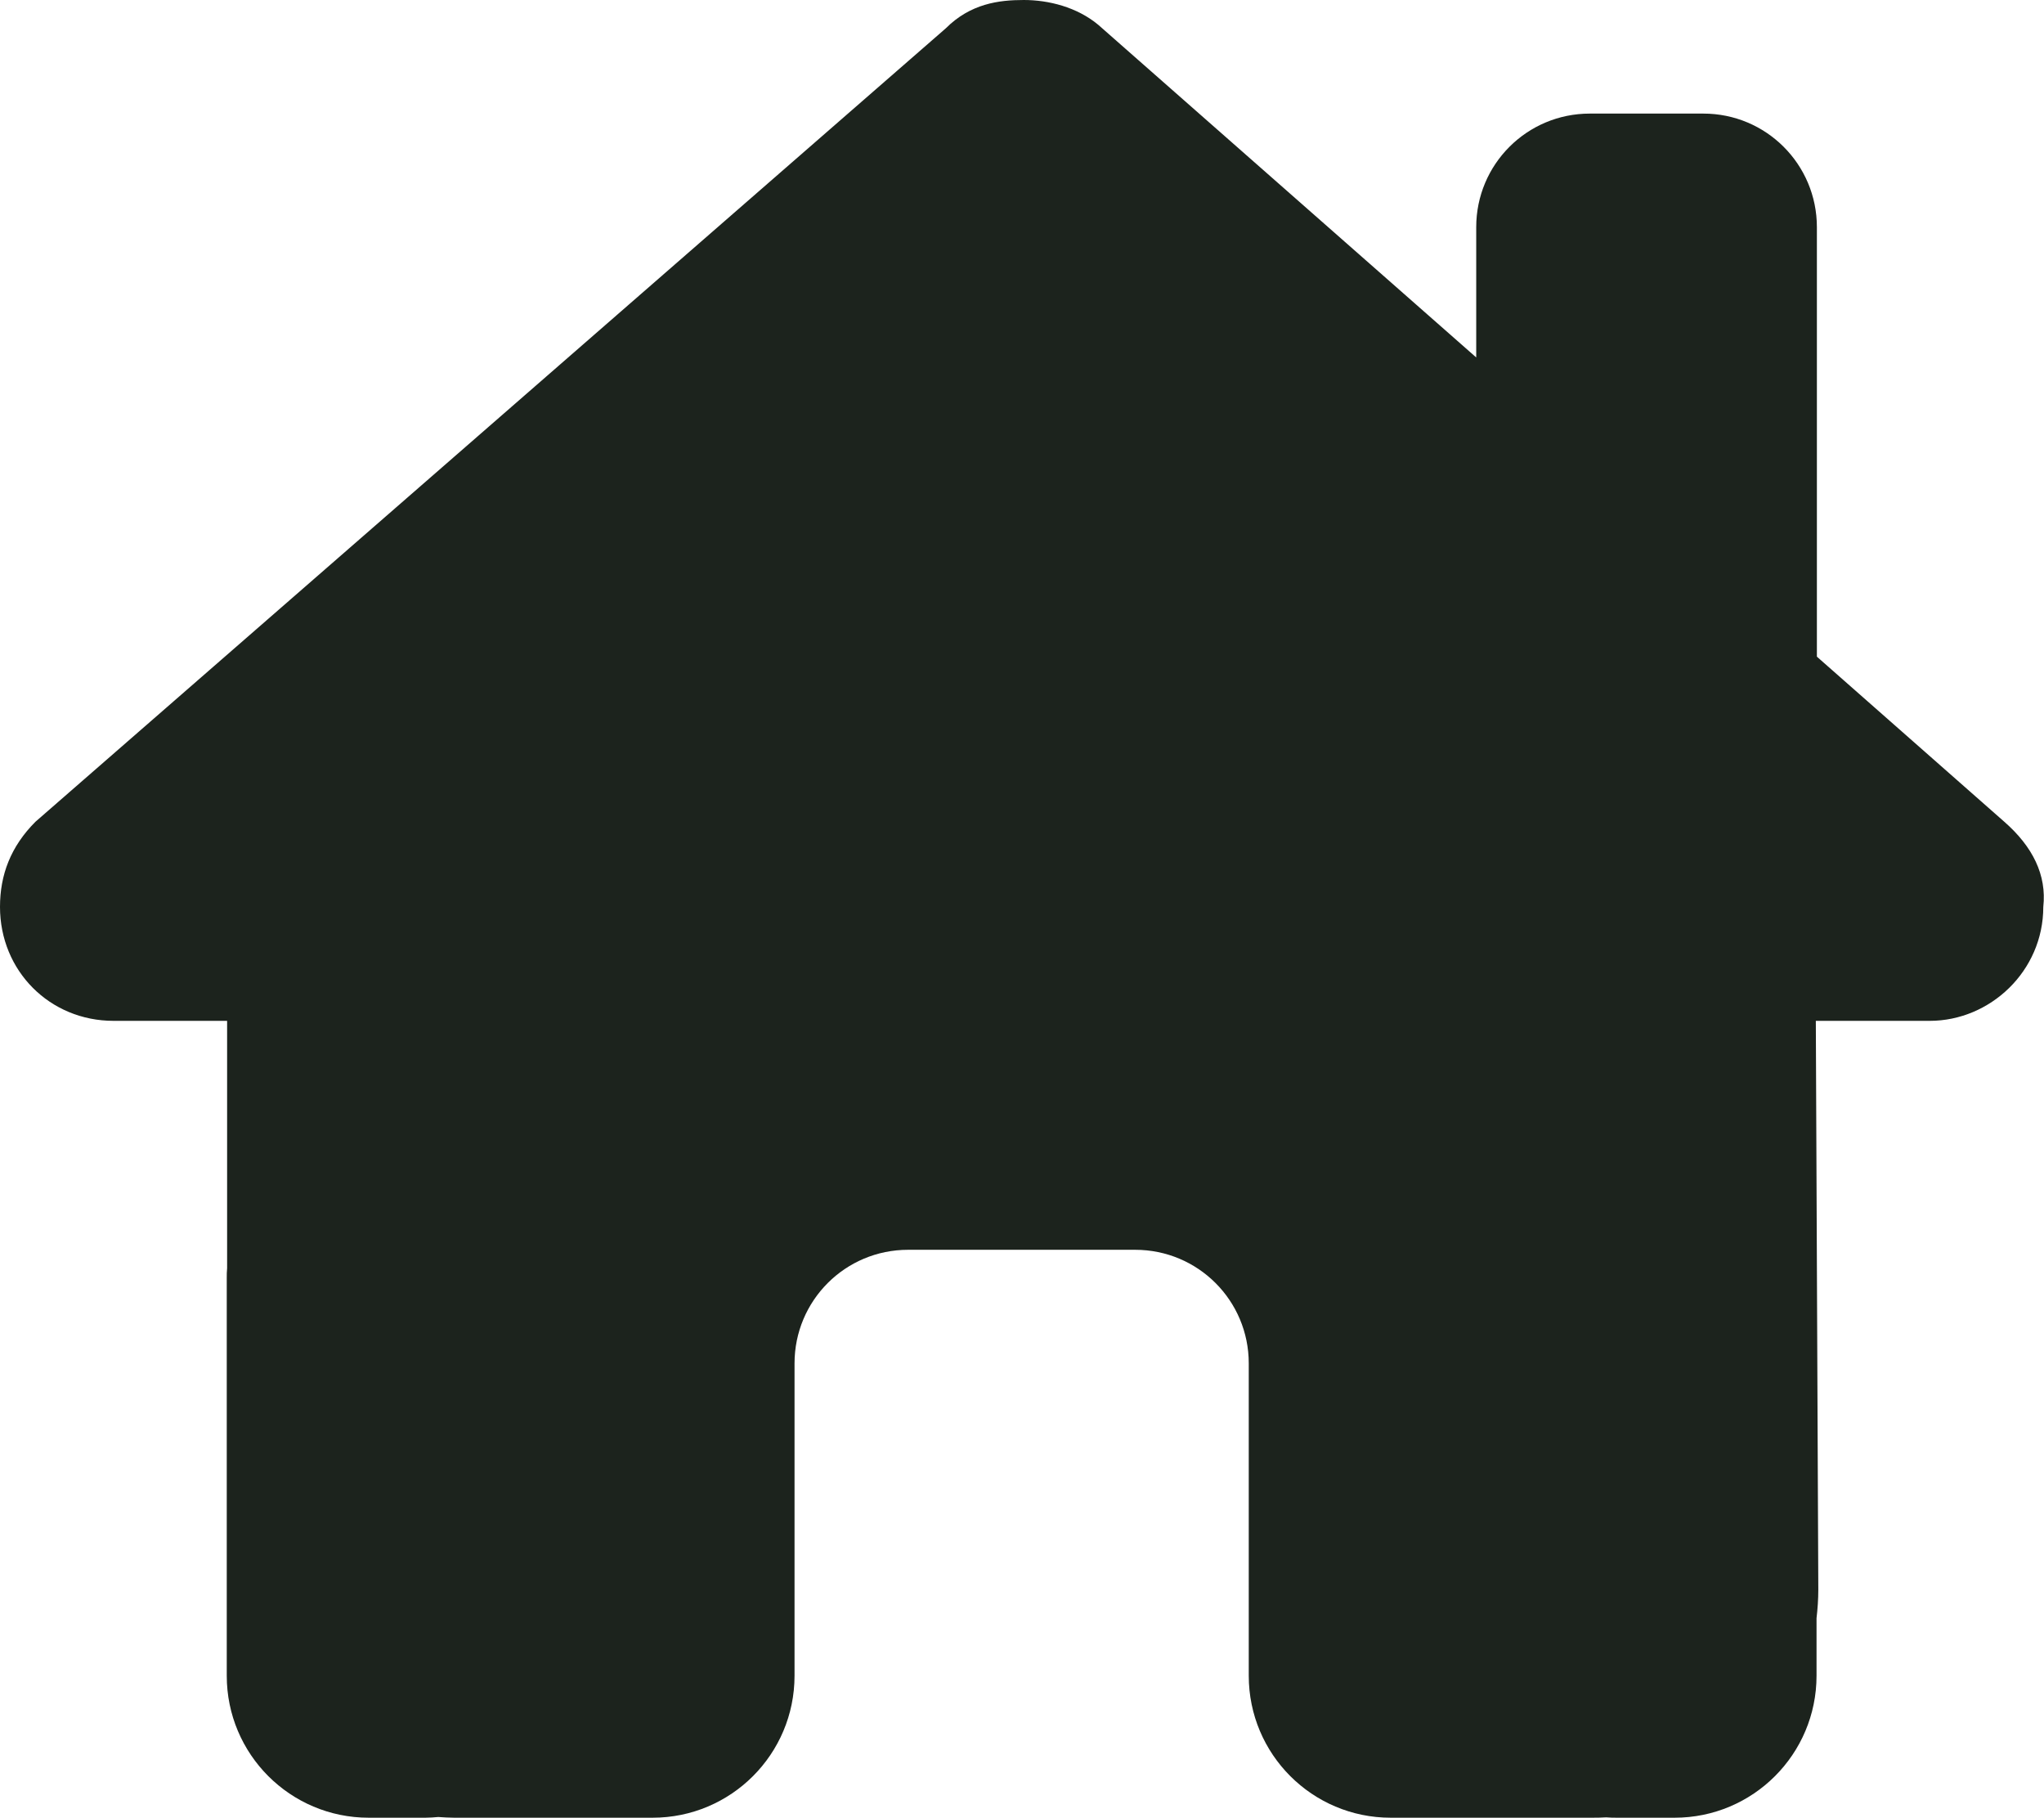
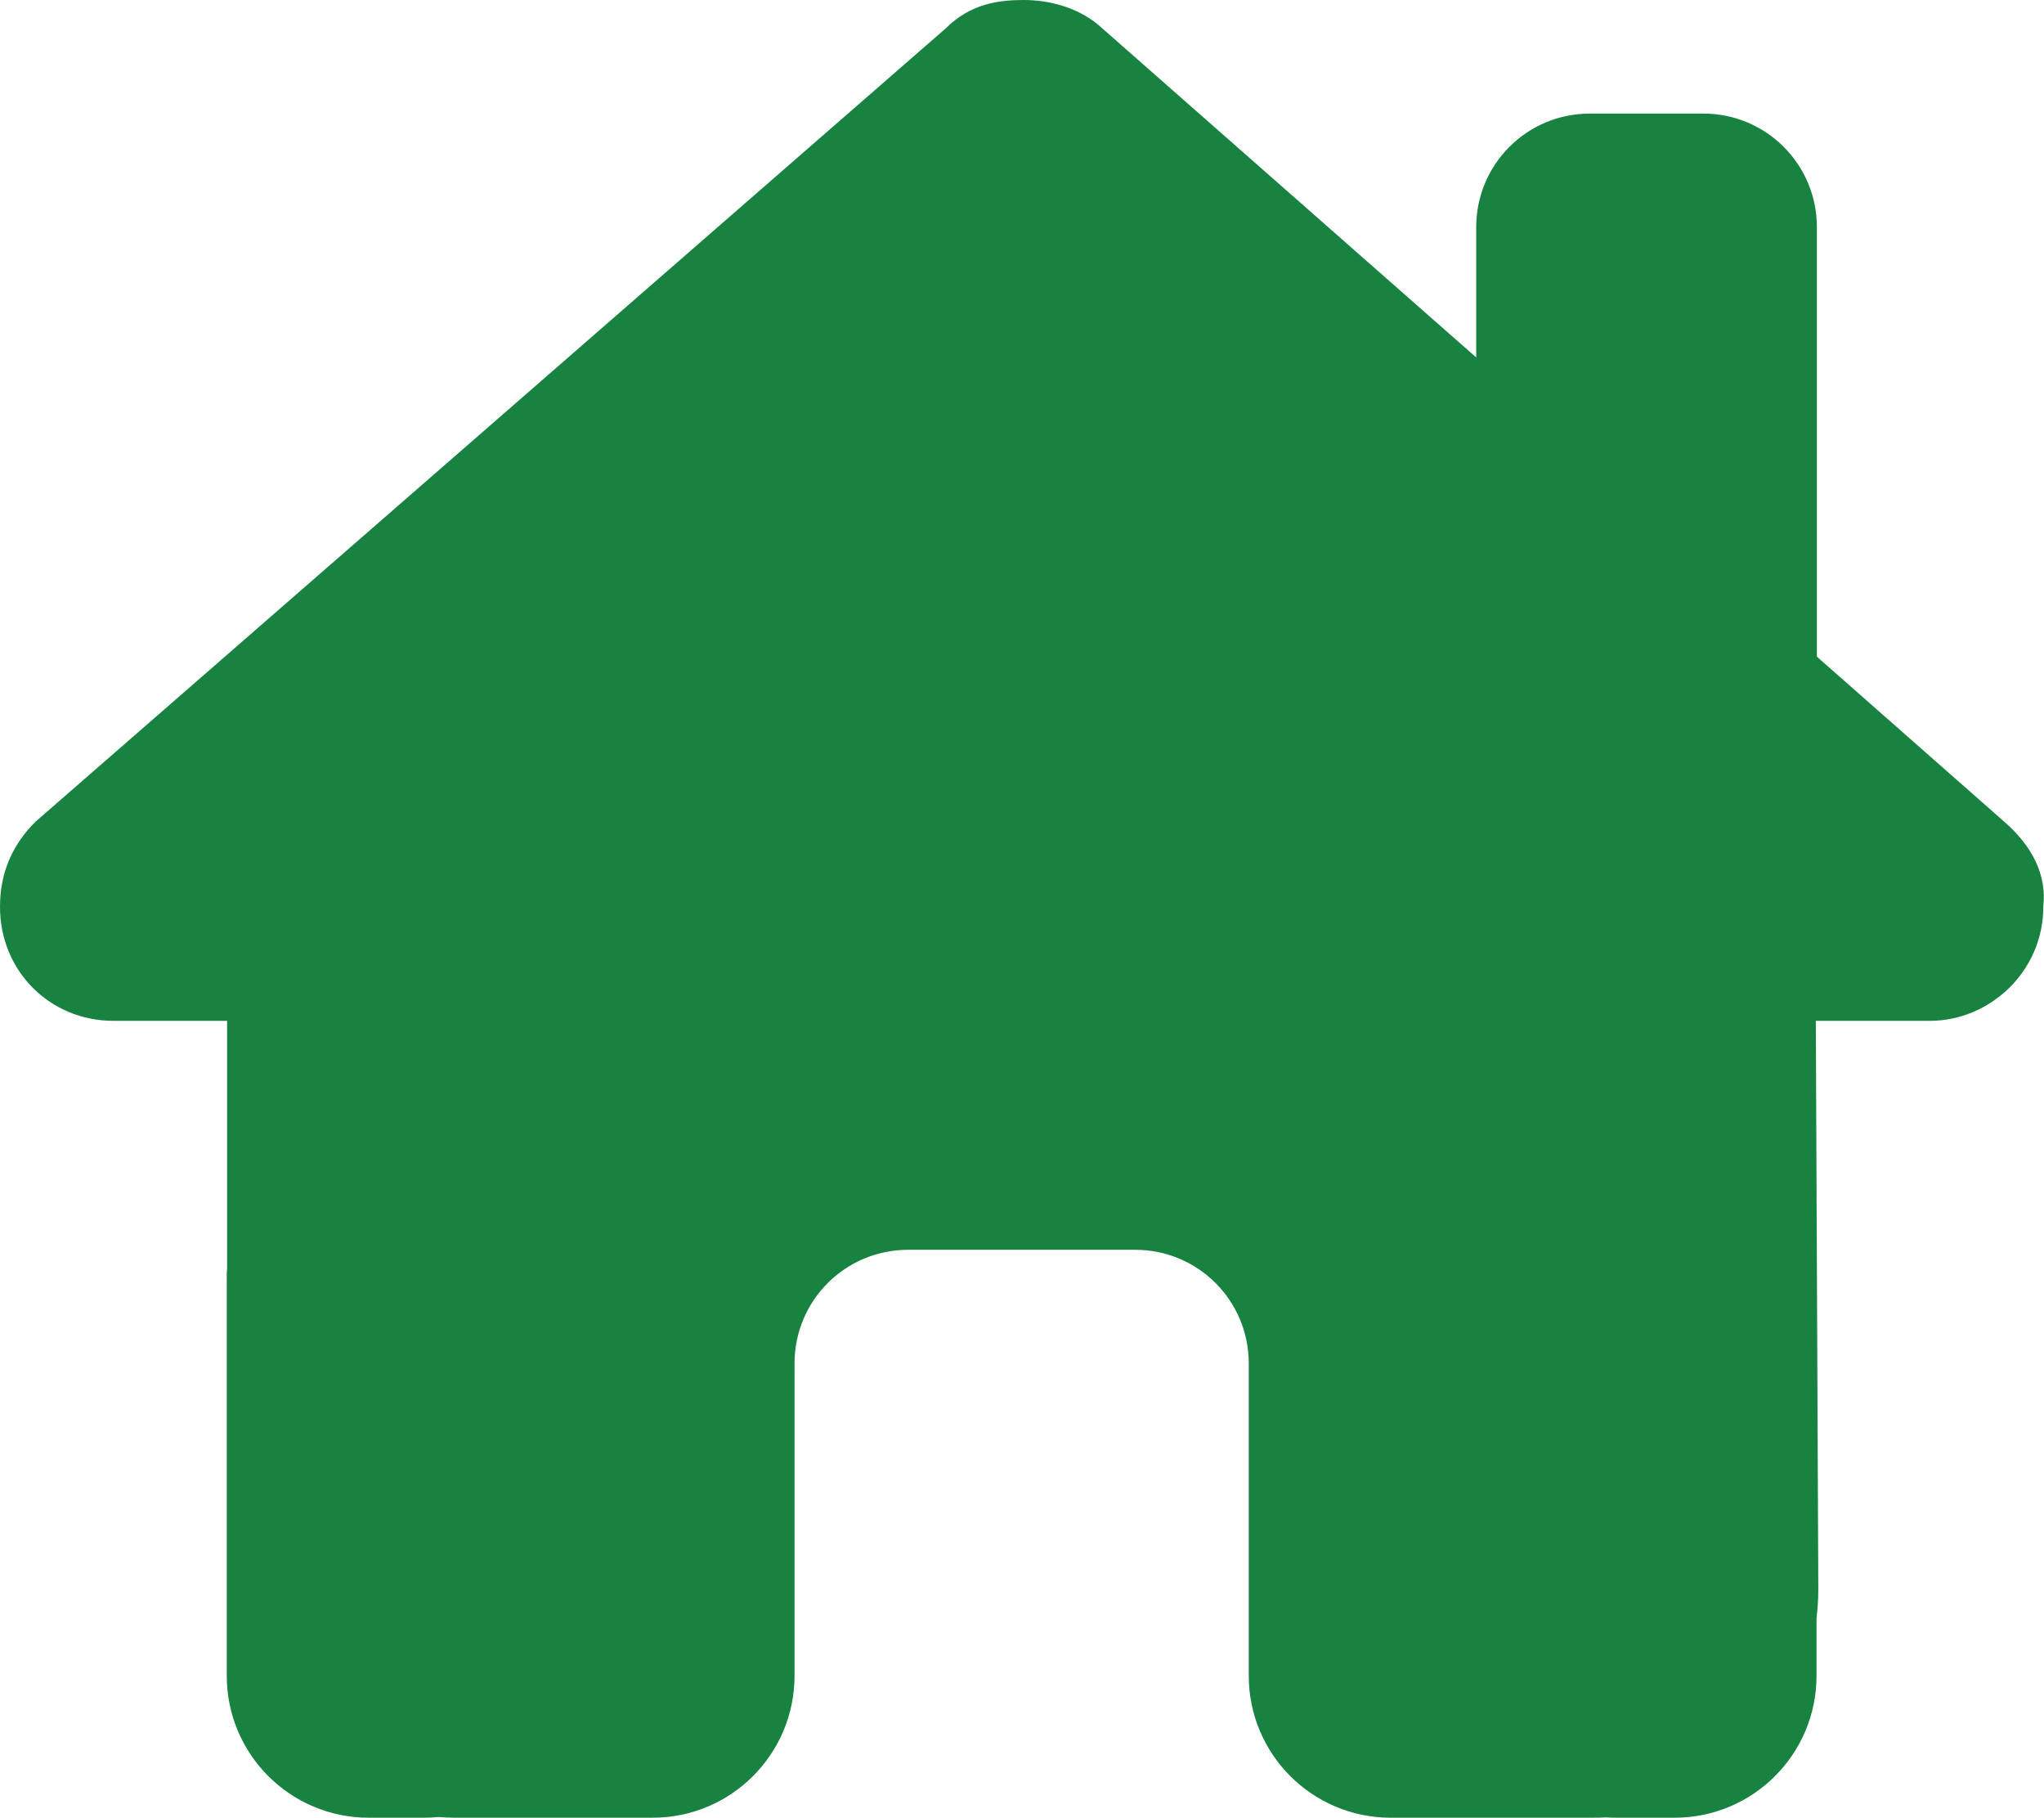
<svg xmlns="http://www.w3.org/2000/svg" viewBox="0 0 576 512">
-   <path fill="#1c231d" d="M543.8 287.6c17 0 32-14 32-32.1c1-9-3-17-11-24L512 185l0-121c0-17.7-14.3-32-32-32l-32 0c-17.7 0-32 14.3-32 32l0 36.7L309.5 7c-6-5-14-7-21-7s-15 1-22 8L10 231.5c-7 7-10 15-10 24c0 18 14 32.1 32 32.1l32 0 0 69.7c-.1 .9-.1 1.8-.1 2.8l0 112c0 22.1 17.9 40 40 40l16 0c1.2 0 2.4-.1 3.6-.2c1.5 .1 3 .2 4.5 .2l31.9 0 24 0c22.1 0 40-17.9 40-40l0-24 0-64c0-17.7 14.3-32 32-32l64 0c17.7 0 32 14.3 32 32l0 64 0 24c0 22.1 17.9 40 40 40l24 0 32.5 0c1.4 0 2.8 0 4.2-.1c1.1 .1 2.2 .1 3.3 .1l16 0c22.1 0 40-17.9 40-40l0-16.2c.3-2.6 .5-5.3 .5-8.1l-.7-160.2 32 0z" />
+   <path fill="#188241" d="M543.8 287.6c17 0 32-14 32-32.1c1-9-3-17-11-24L512 185l0-121c0-17.7-14.3-32-32-32l-32 0c-17.7 0-32 14.3-32 32l0 36.7L309.5 7c-6-5-14-7-21-7s-15 1-22 8L10 231.5c-7 7-10 15-10 24c0 18 14 32.1 32 32.1l32 0 0 69.7c-.1 .9-.1 1.8-.1 2.8l0 112c0 22.1 17.9 40 40 40l16 0c1.2 0 2.4-.1 3.6-.2c1.5 .1 3 .2 4.5 .2l31.9 0 24 0c22.1 0 40-17.9 40-40l0-24 0-64c0-17.7 14.3-32 32-32l64 0c17.7 0 32 14.3 32 32l0 64 0 24c0 22.1 17.9 40 40 40l24 0 32.5 0c1.4 0 2.8 0 4.2-.1c1.1 .1 2.2 .1 3.3 .1l16 0c22.1 0 40-17.9 40-40l0-16.2c.3-2.6 .5-5.3 .5-8.1l-.7-160.2 32 0z" />
</svg>
